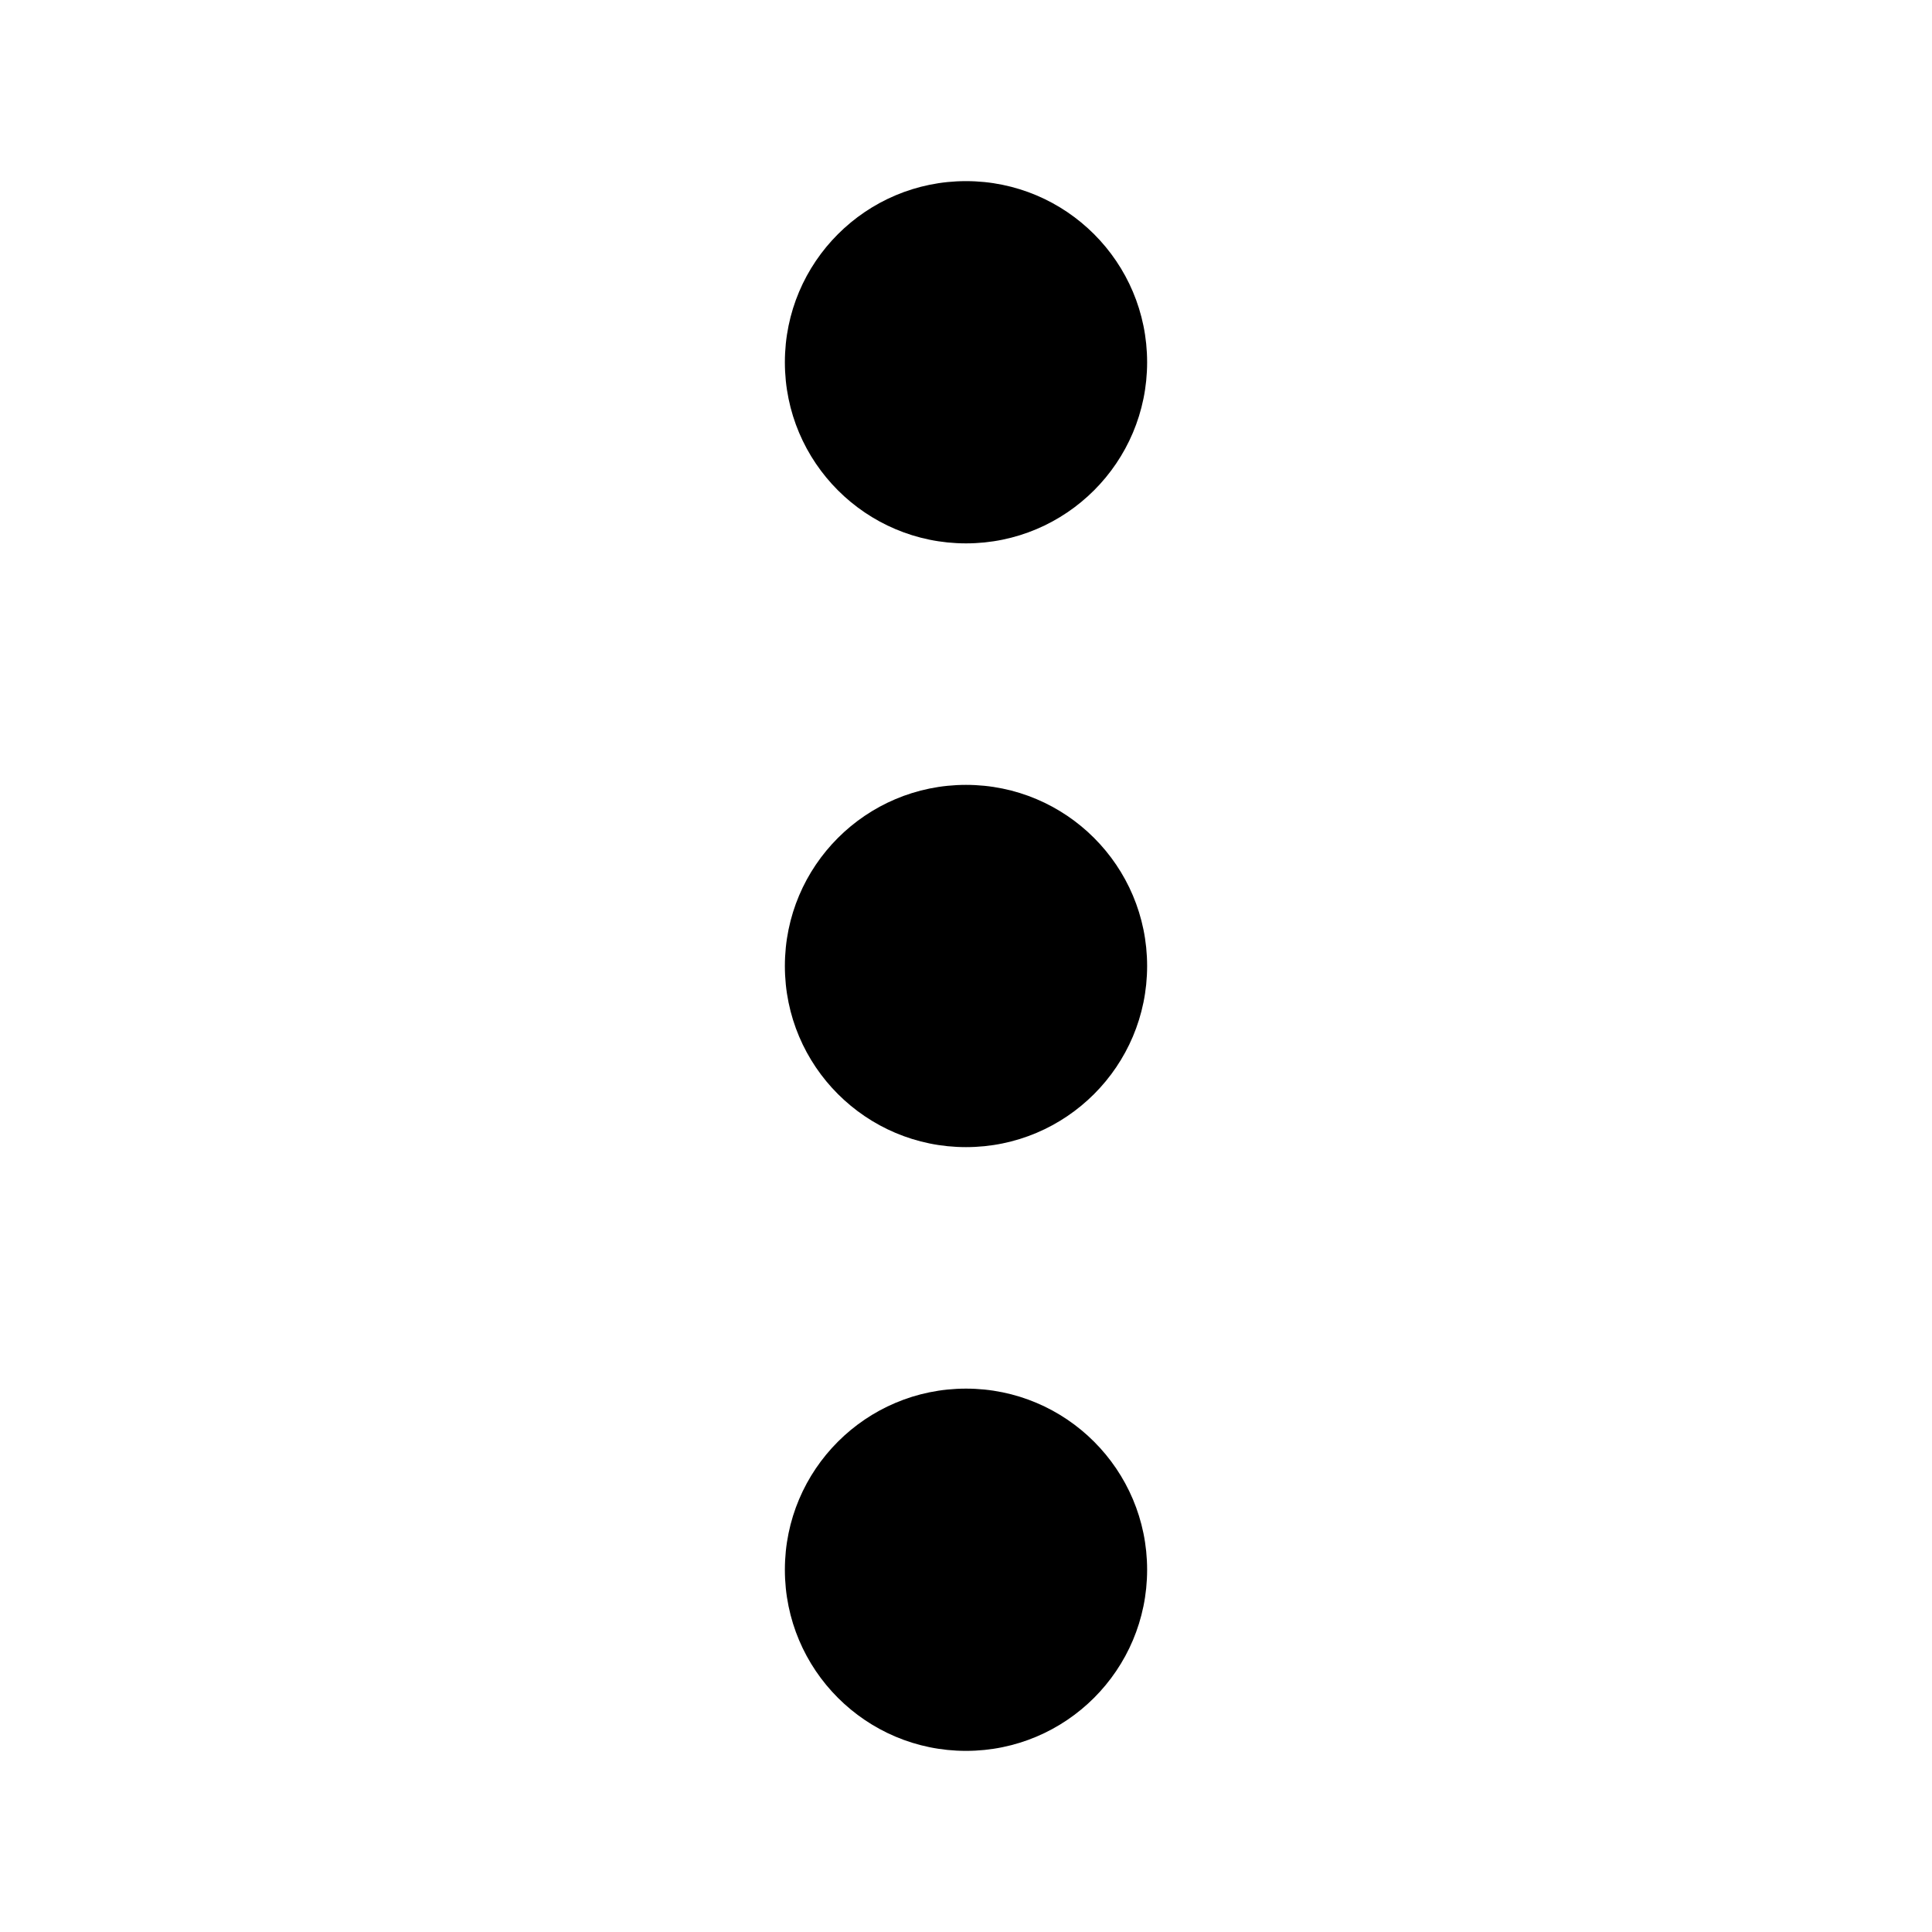
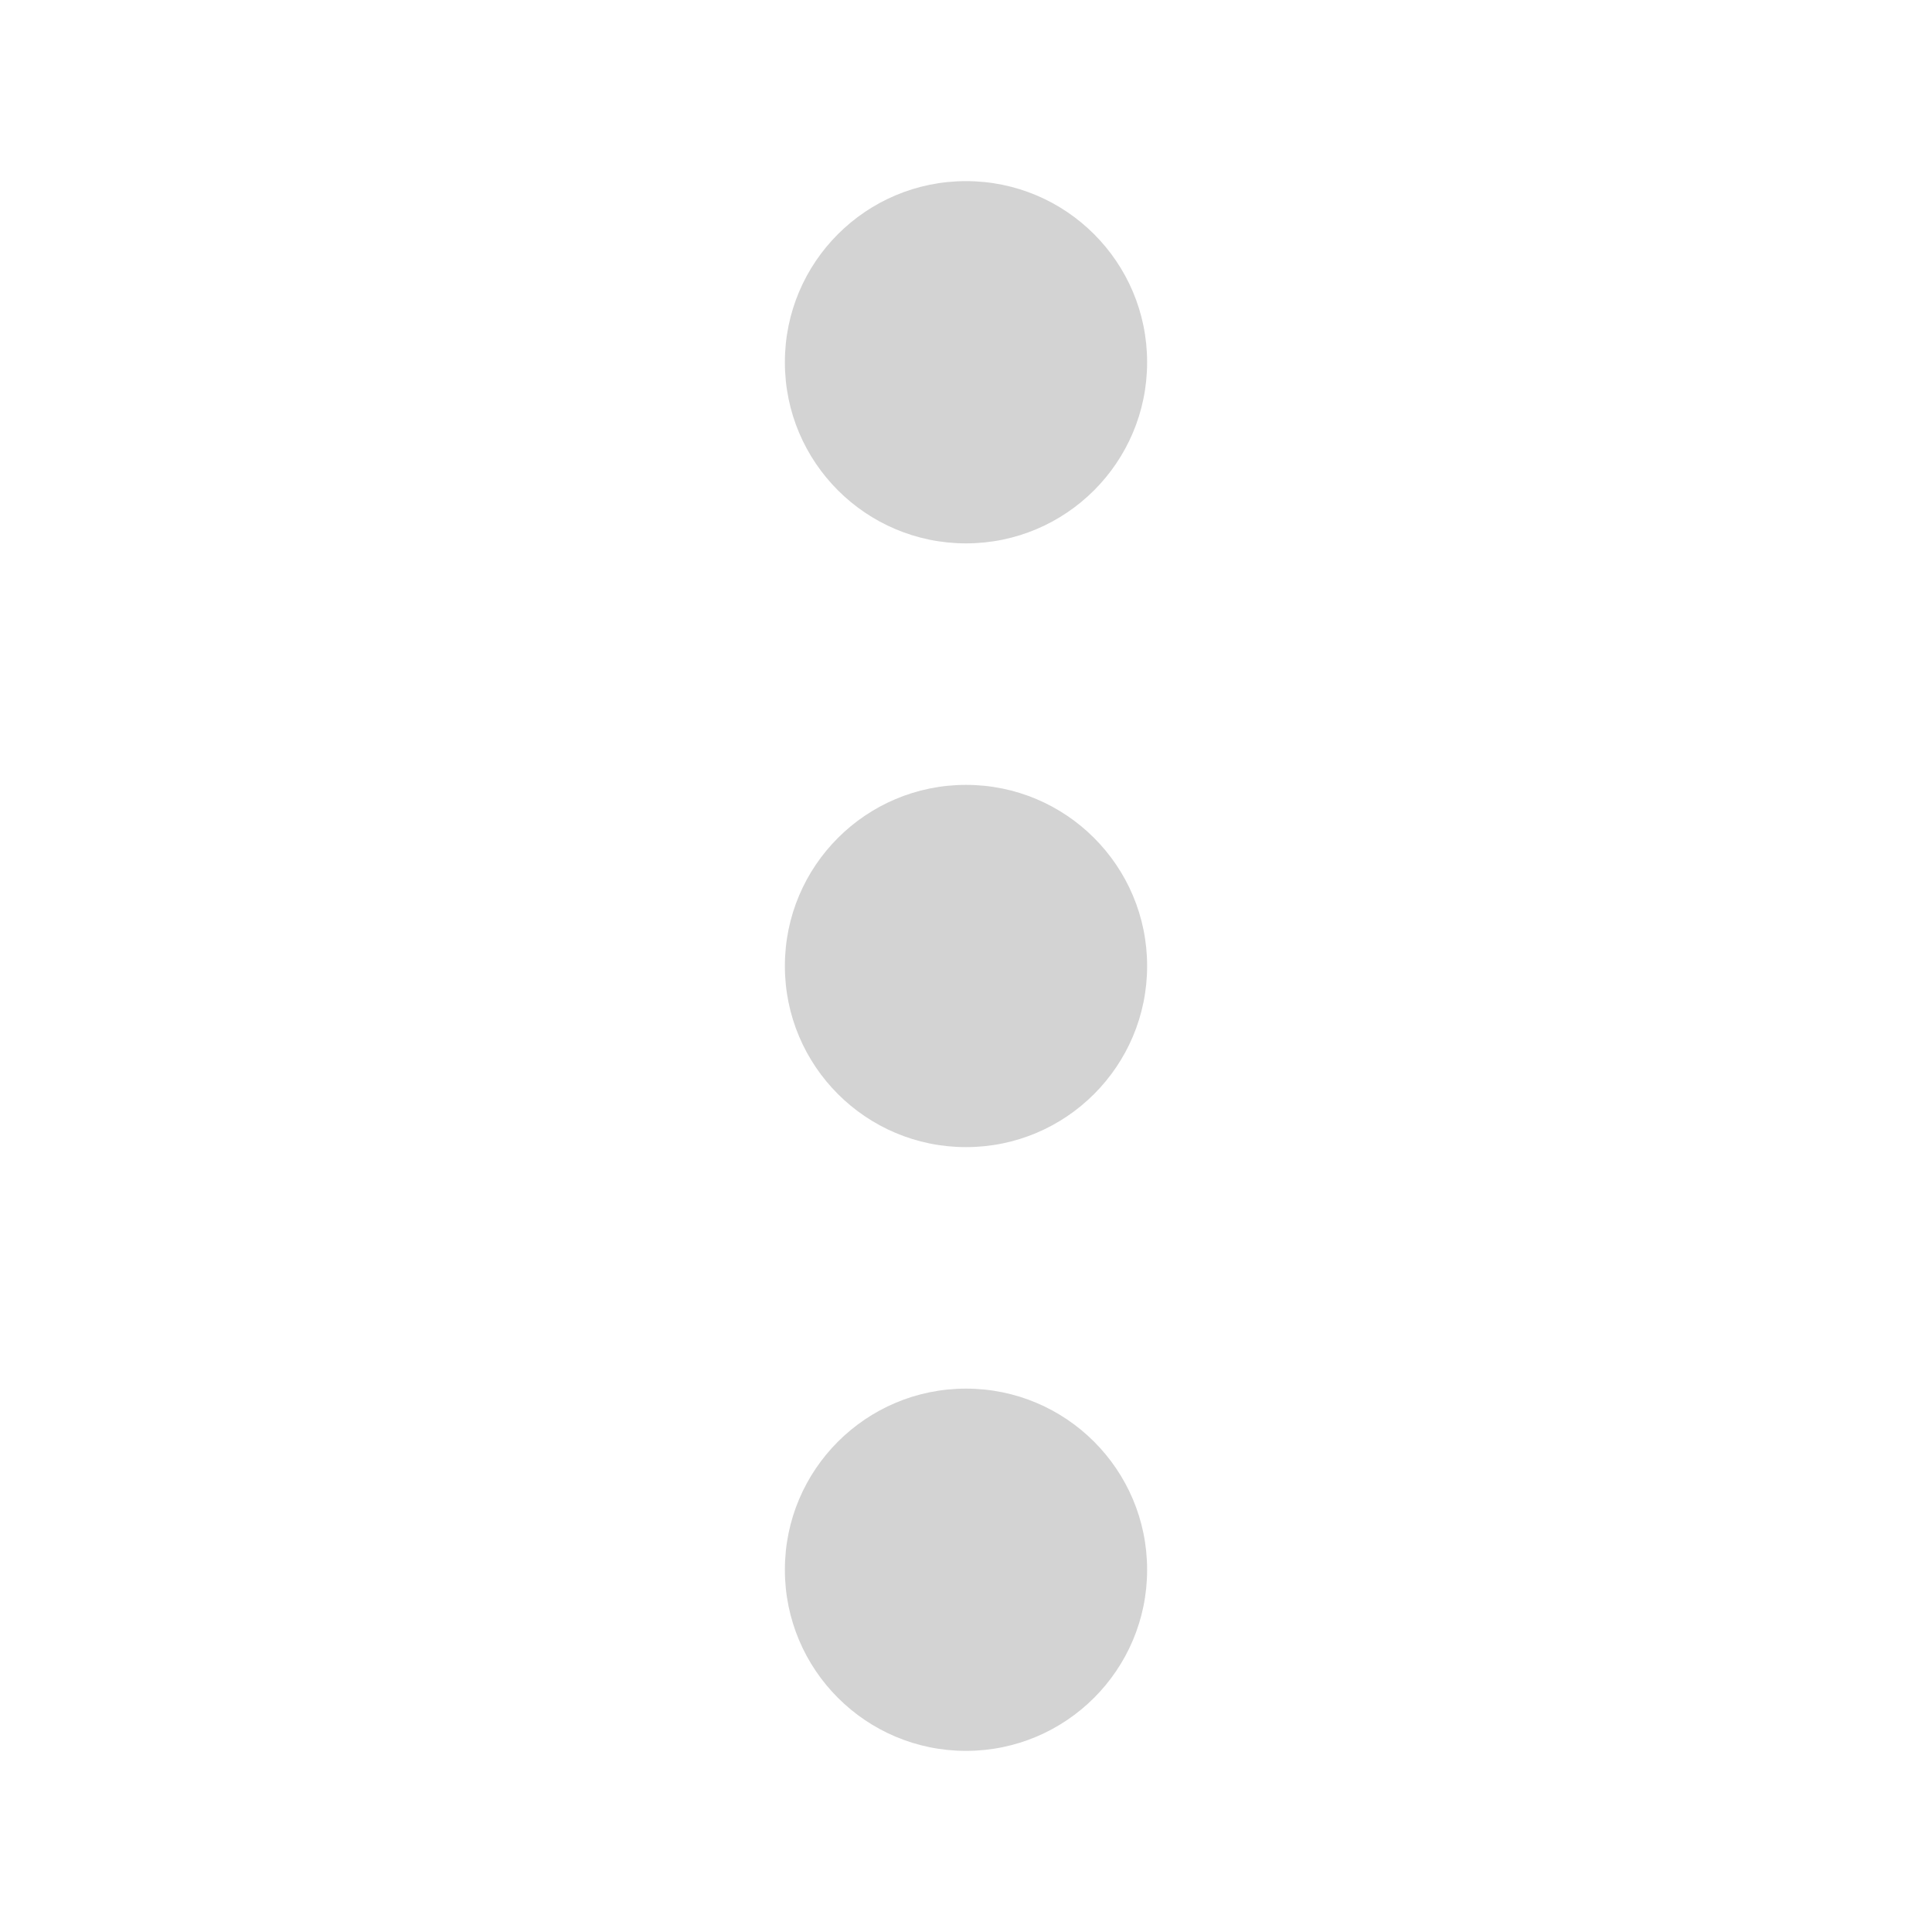
- <svg xmlns="http://www.w3.org/2000/svg" width="1em" height="1em" viewBox="0 0 16 16" fill="black" class="bi bi-three-dots-vertical">
+ <svg xmlns="http://www.w3.org/2000/svg" width="1em" height="1em" viewBox="0 0 16 16" fill="lightgrey" class="bi bi-three-dots-vertical">
  <path d="M9.5 13a1.5 1.5 0 1 1-3 0 1.5 1.5 0 0 1 3 0zm0-5a1.5 1.5 0 1 1-3 0 1.5 1.5 0 0 1 3 0zm0-5a1.5 1.5 0 1 1-3 0 1.5 1.5 0 0 1 3 0z" />
</svg>
